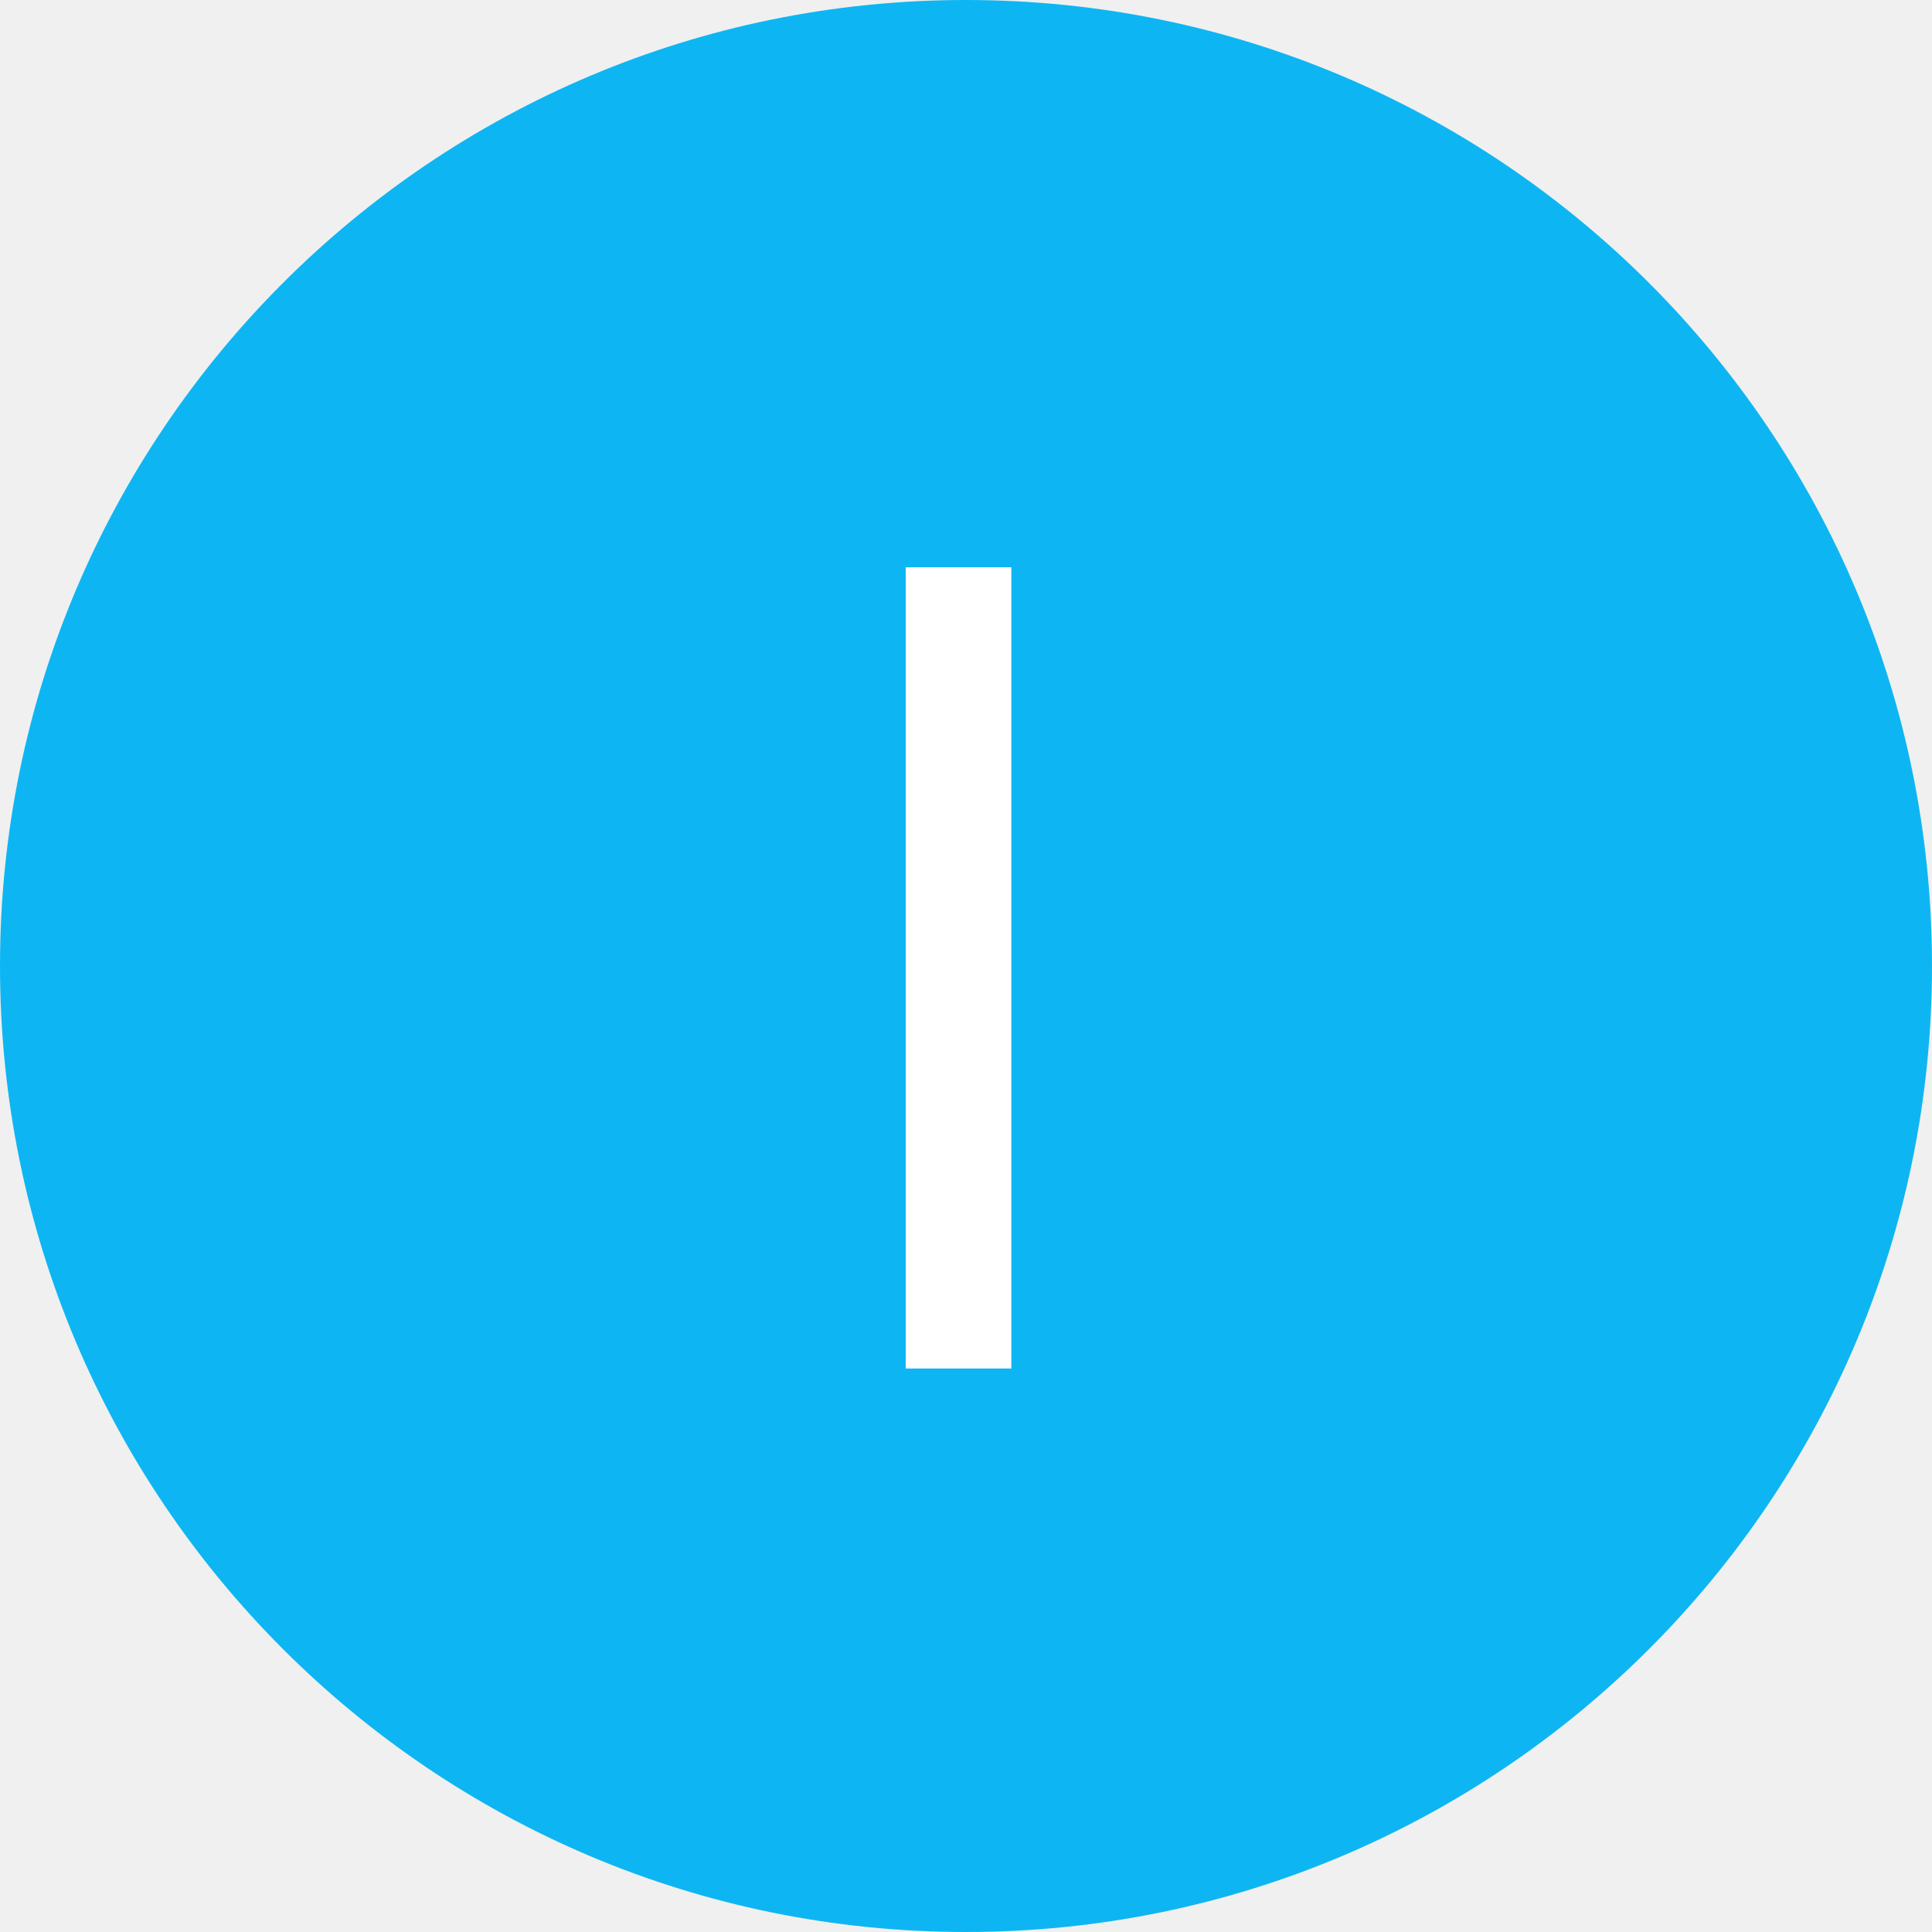
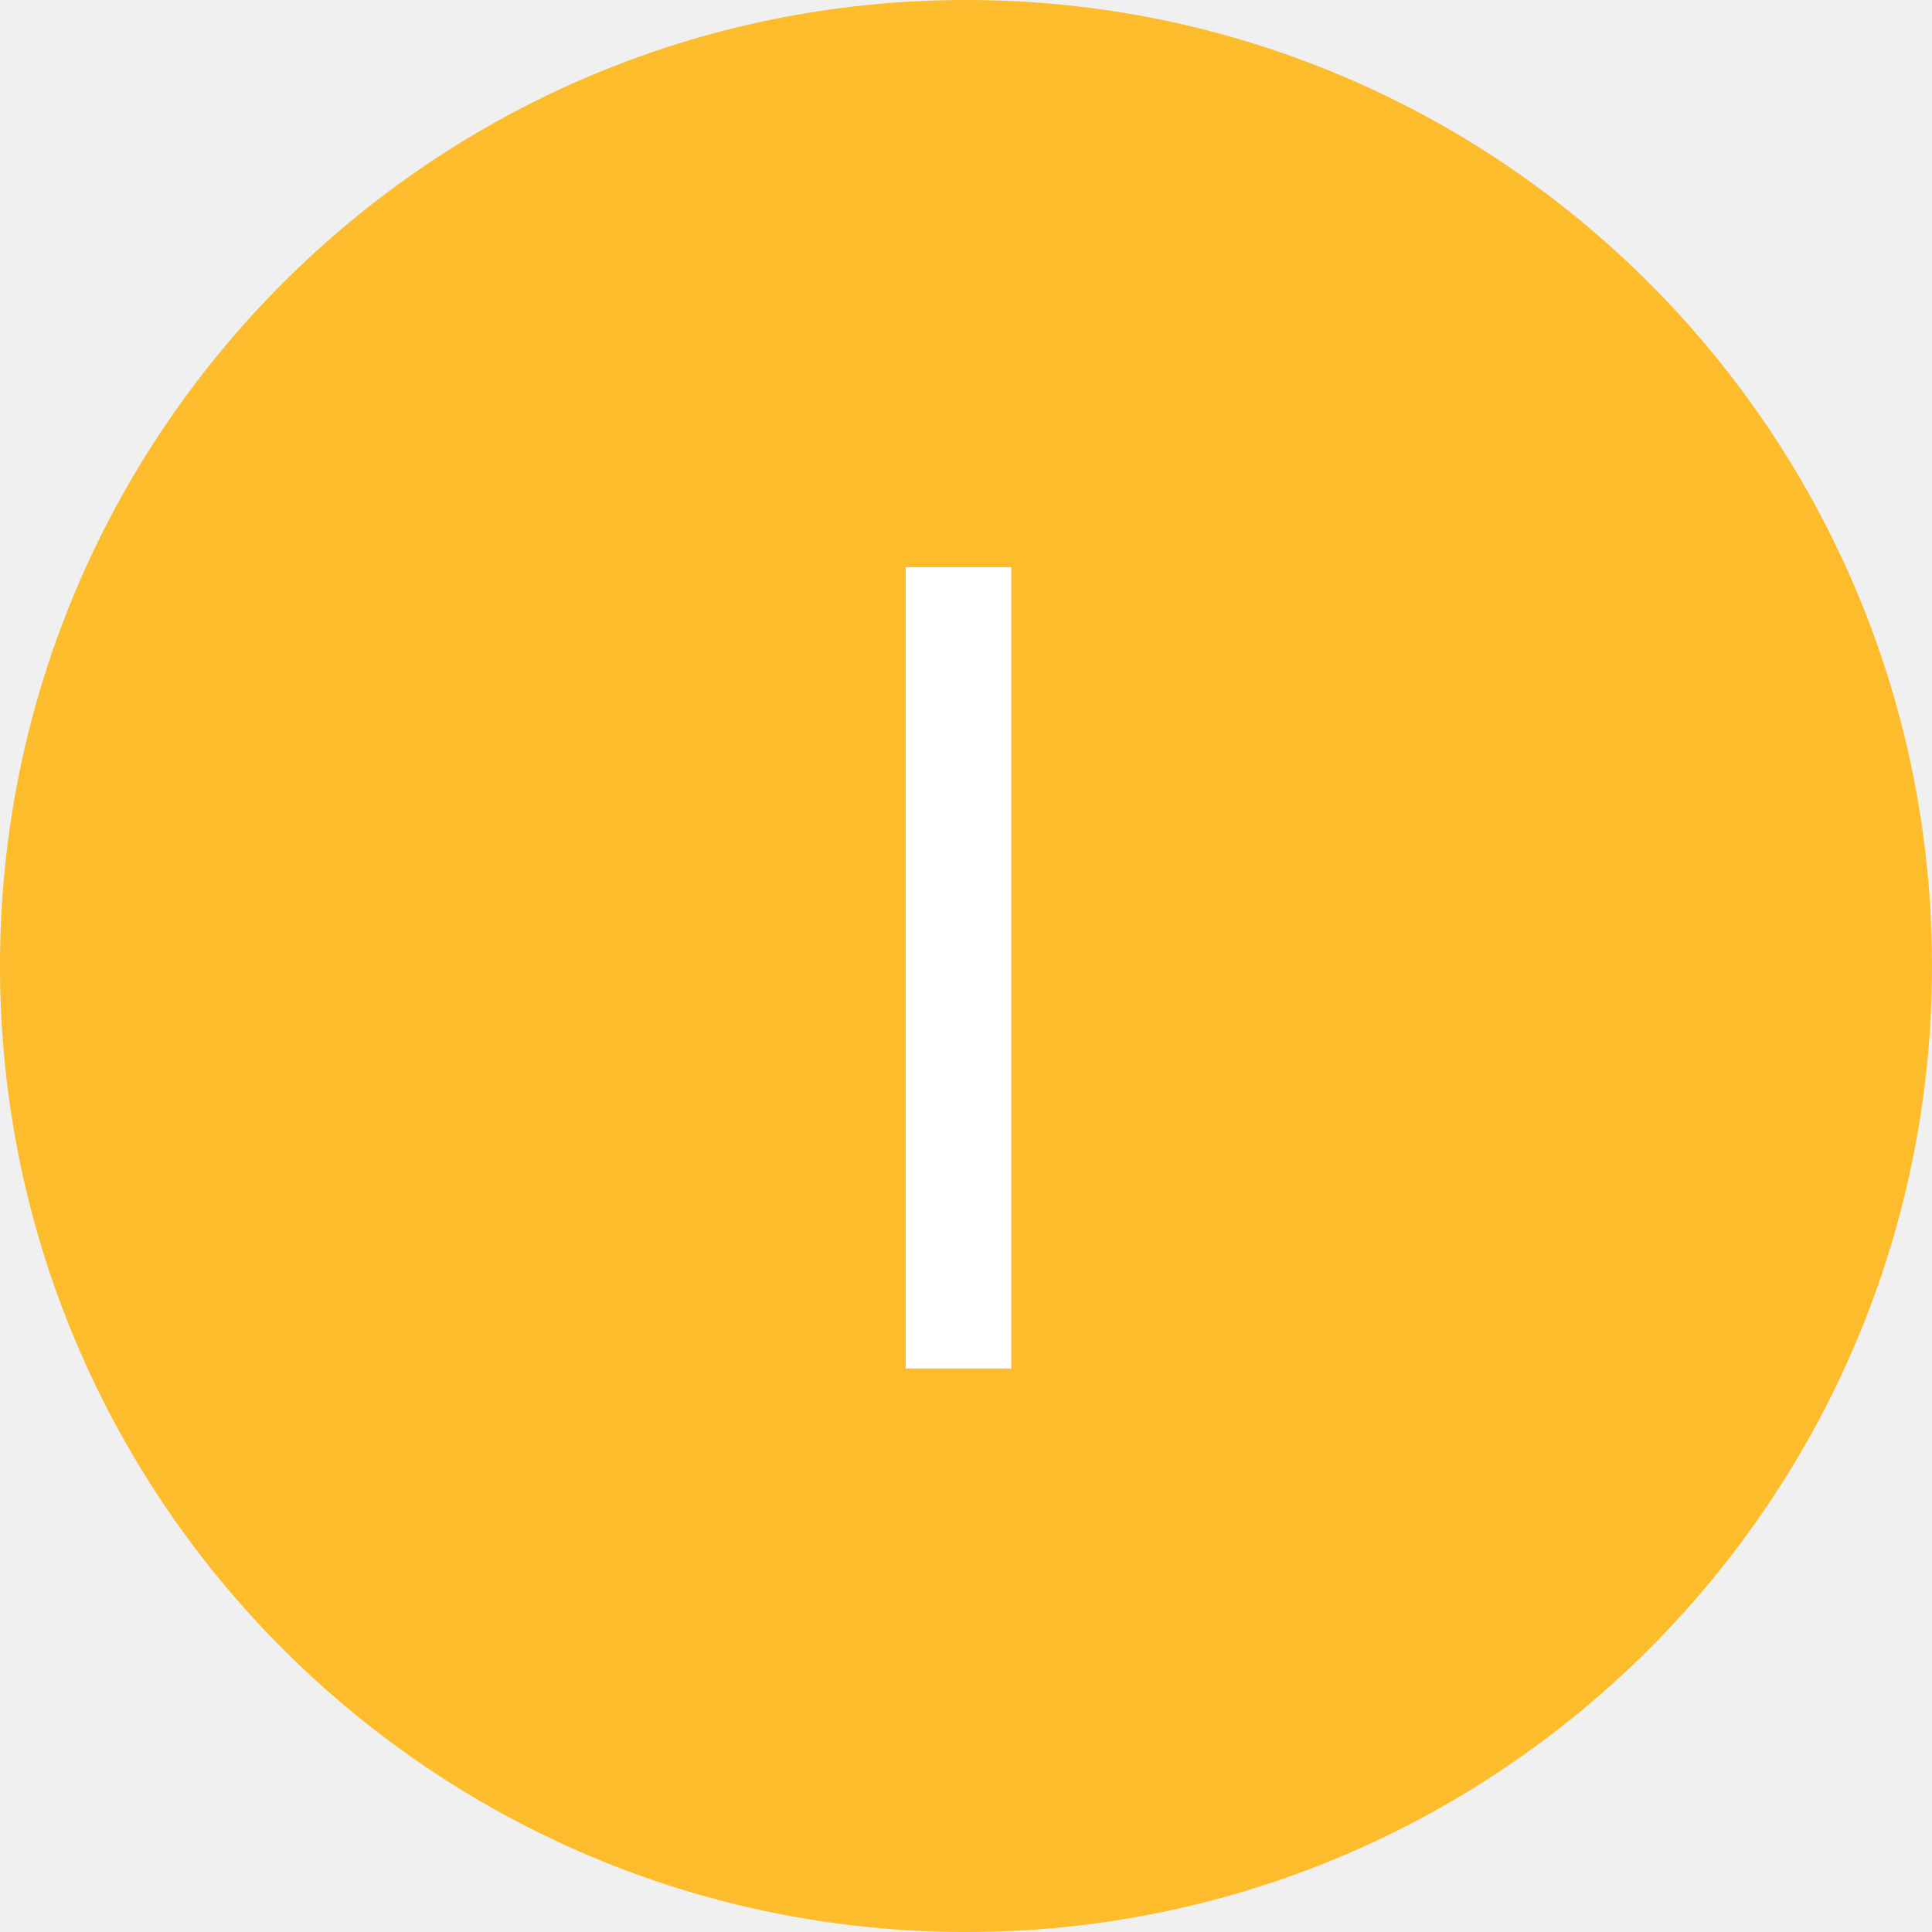
<svg xmlns="http://www.w3.org/2000/svg" width="24" height="24" viewBox="0 0 24 24" fill="none">
-   <path d="M0 12C0 5.373 5.373 0 12 0V0C18.627 0 24 5.373 24 12V12C24 18.627 18.627 24 12 24V24C5.373 24 0 18.627 0 12V12Z" fill="#0DB6F2" />
+   <rect width="24" height="24" rx="12" fill="#FDBC2C" />
  <path d="M12.563 17H11.251V7.047H12.563V17Z" fill="white" />
</svg>
